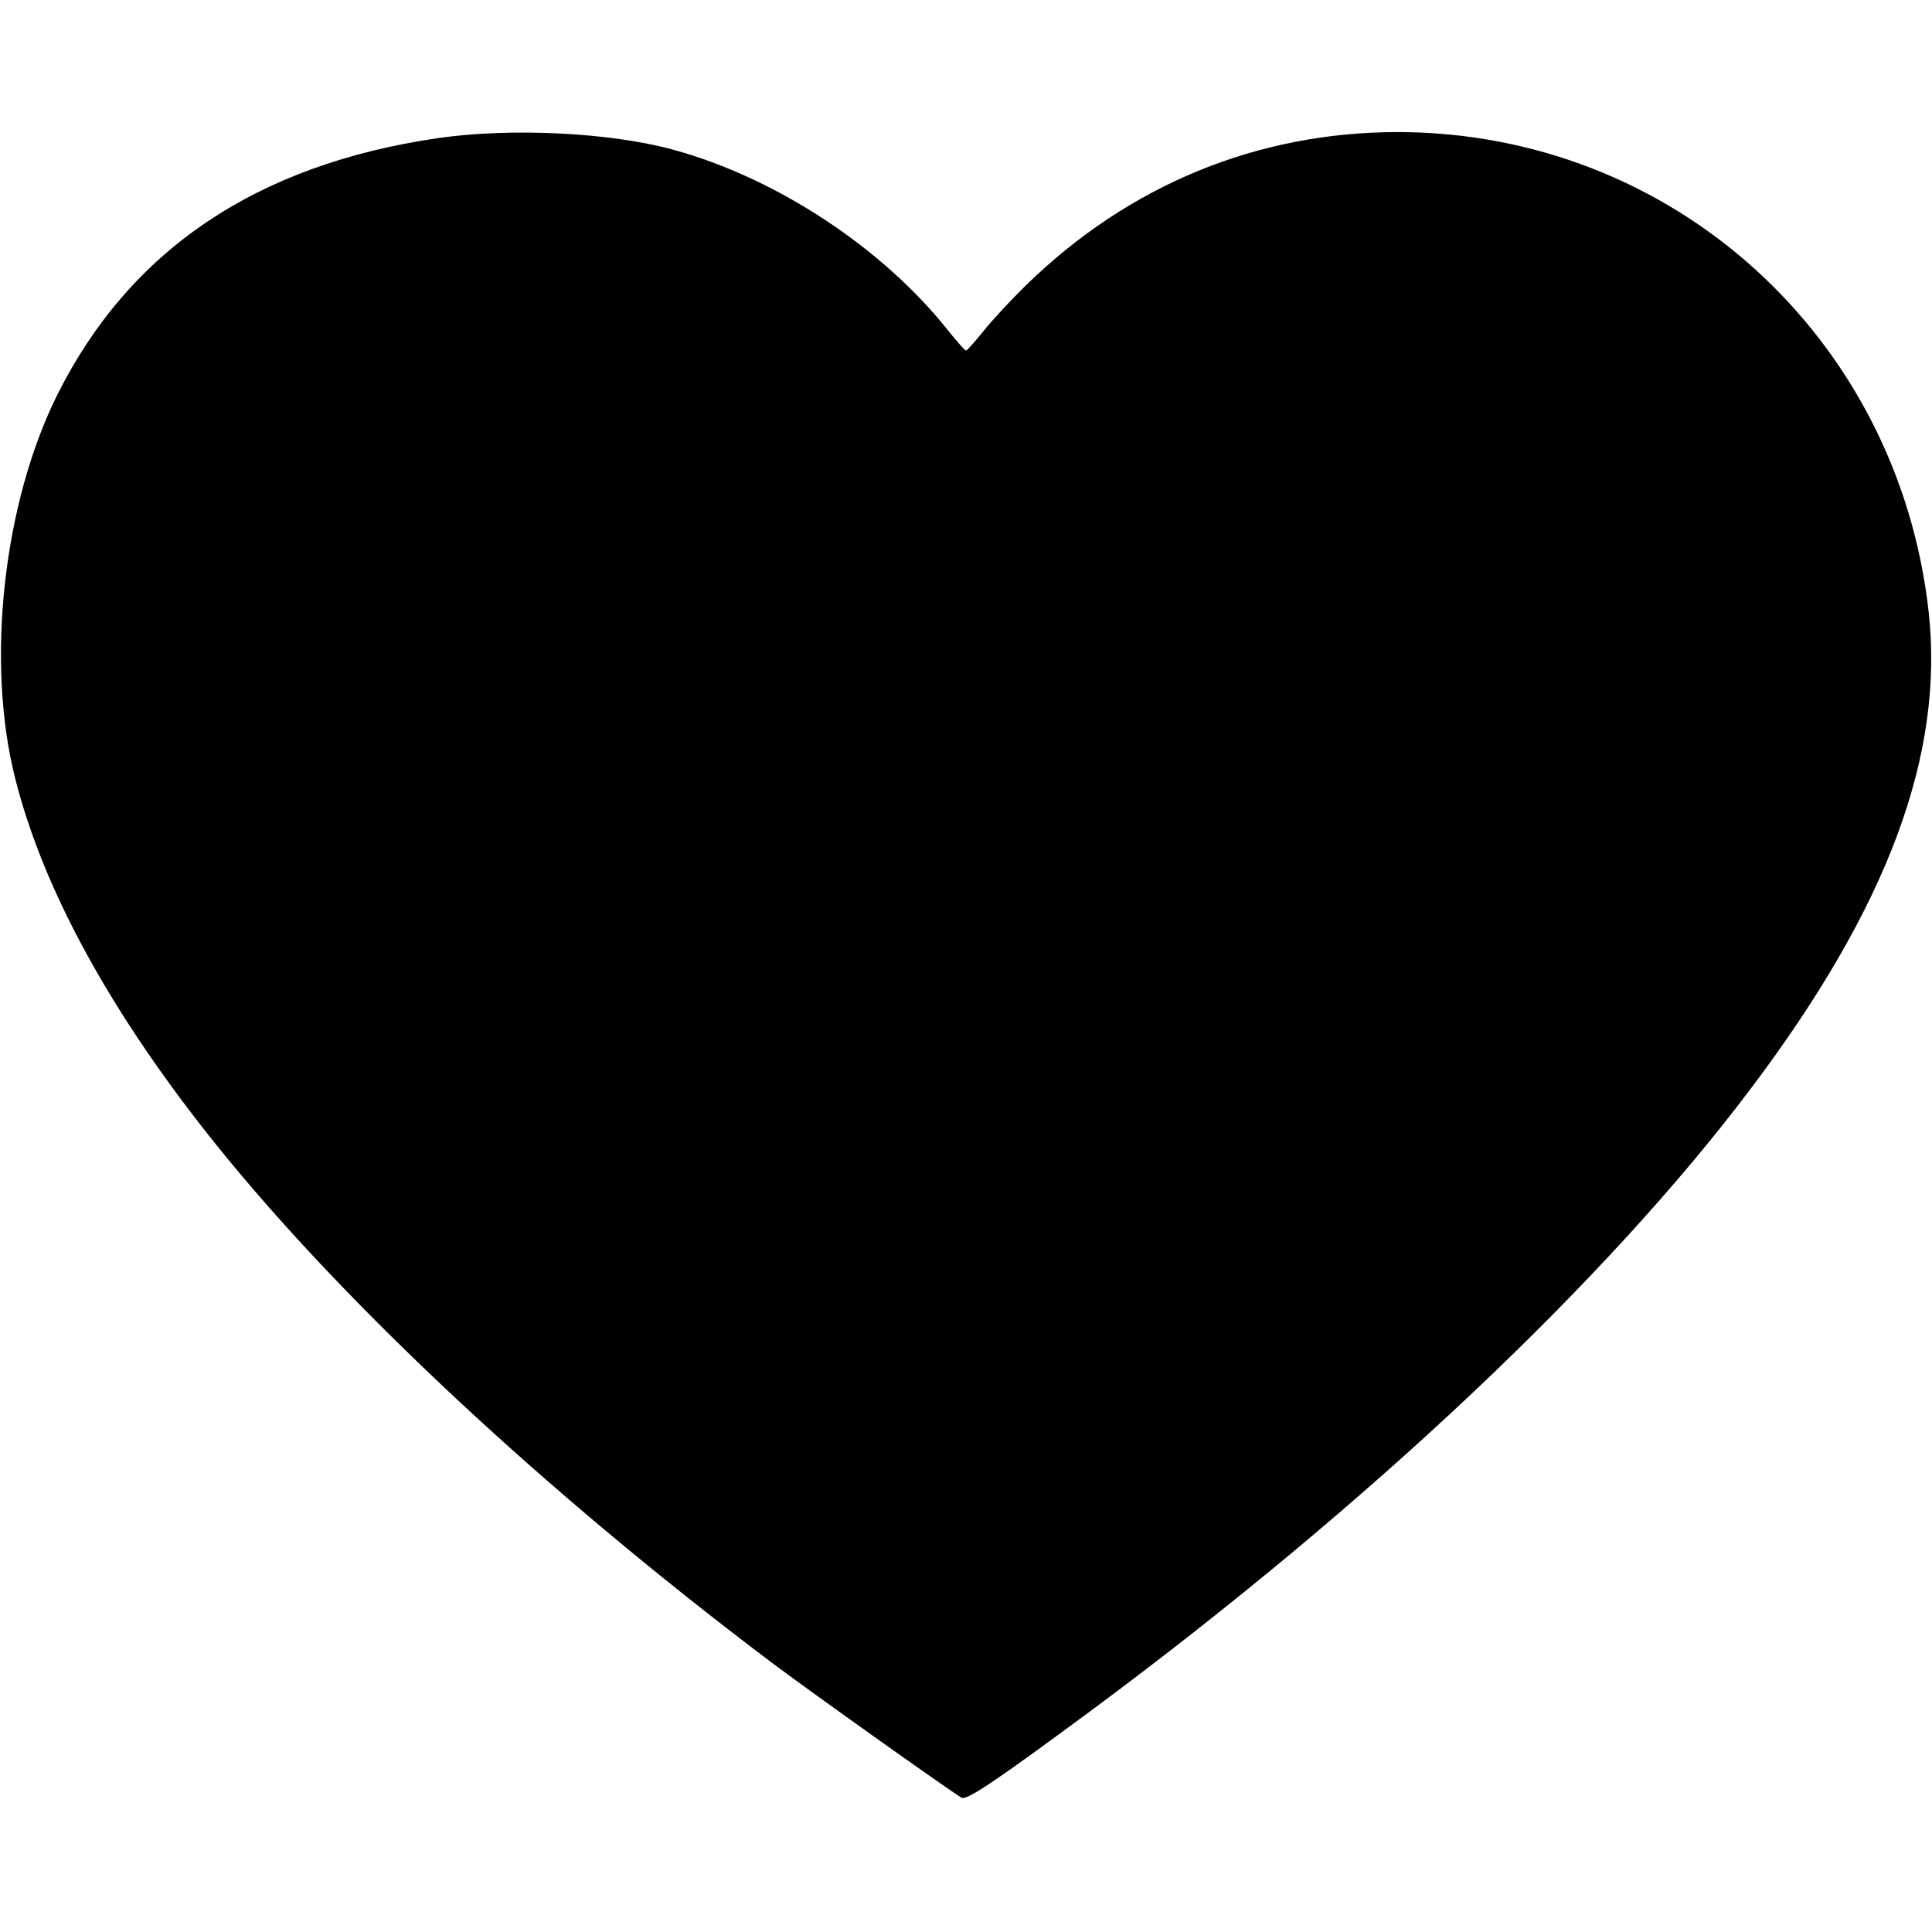
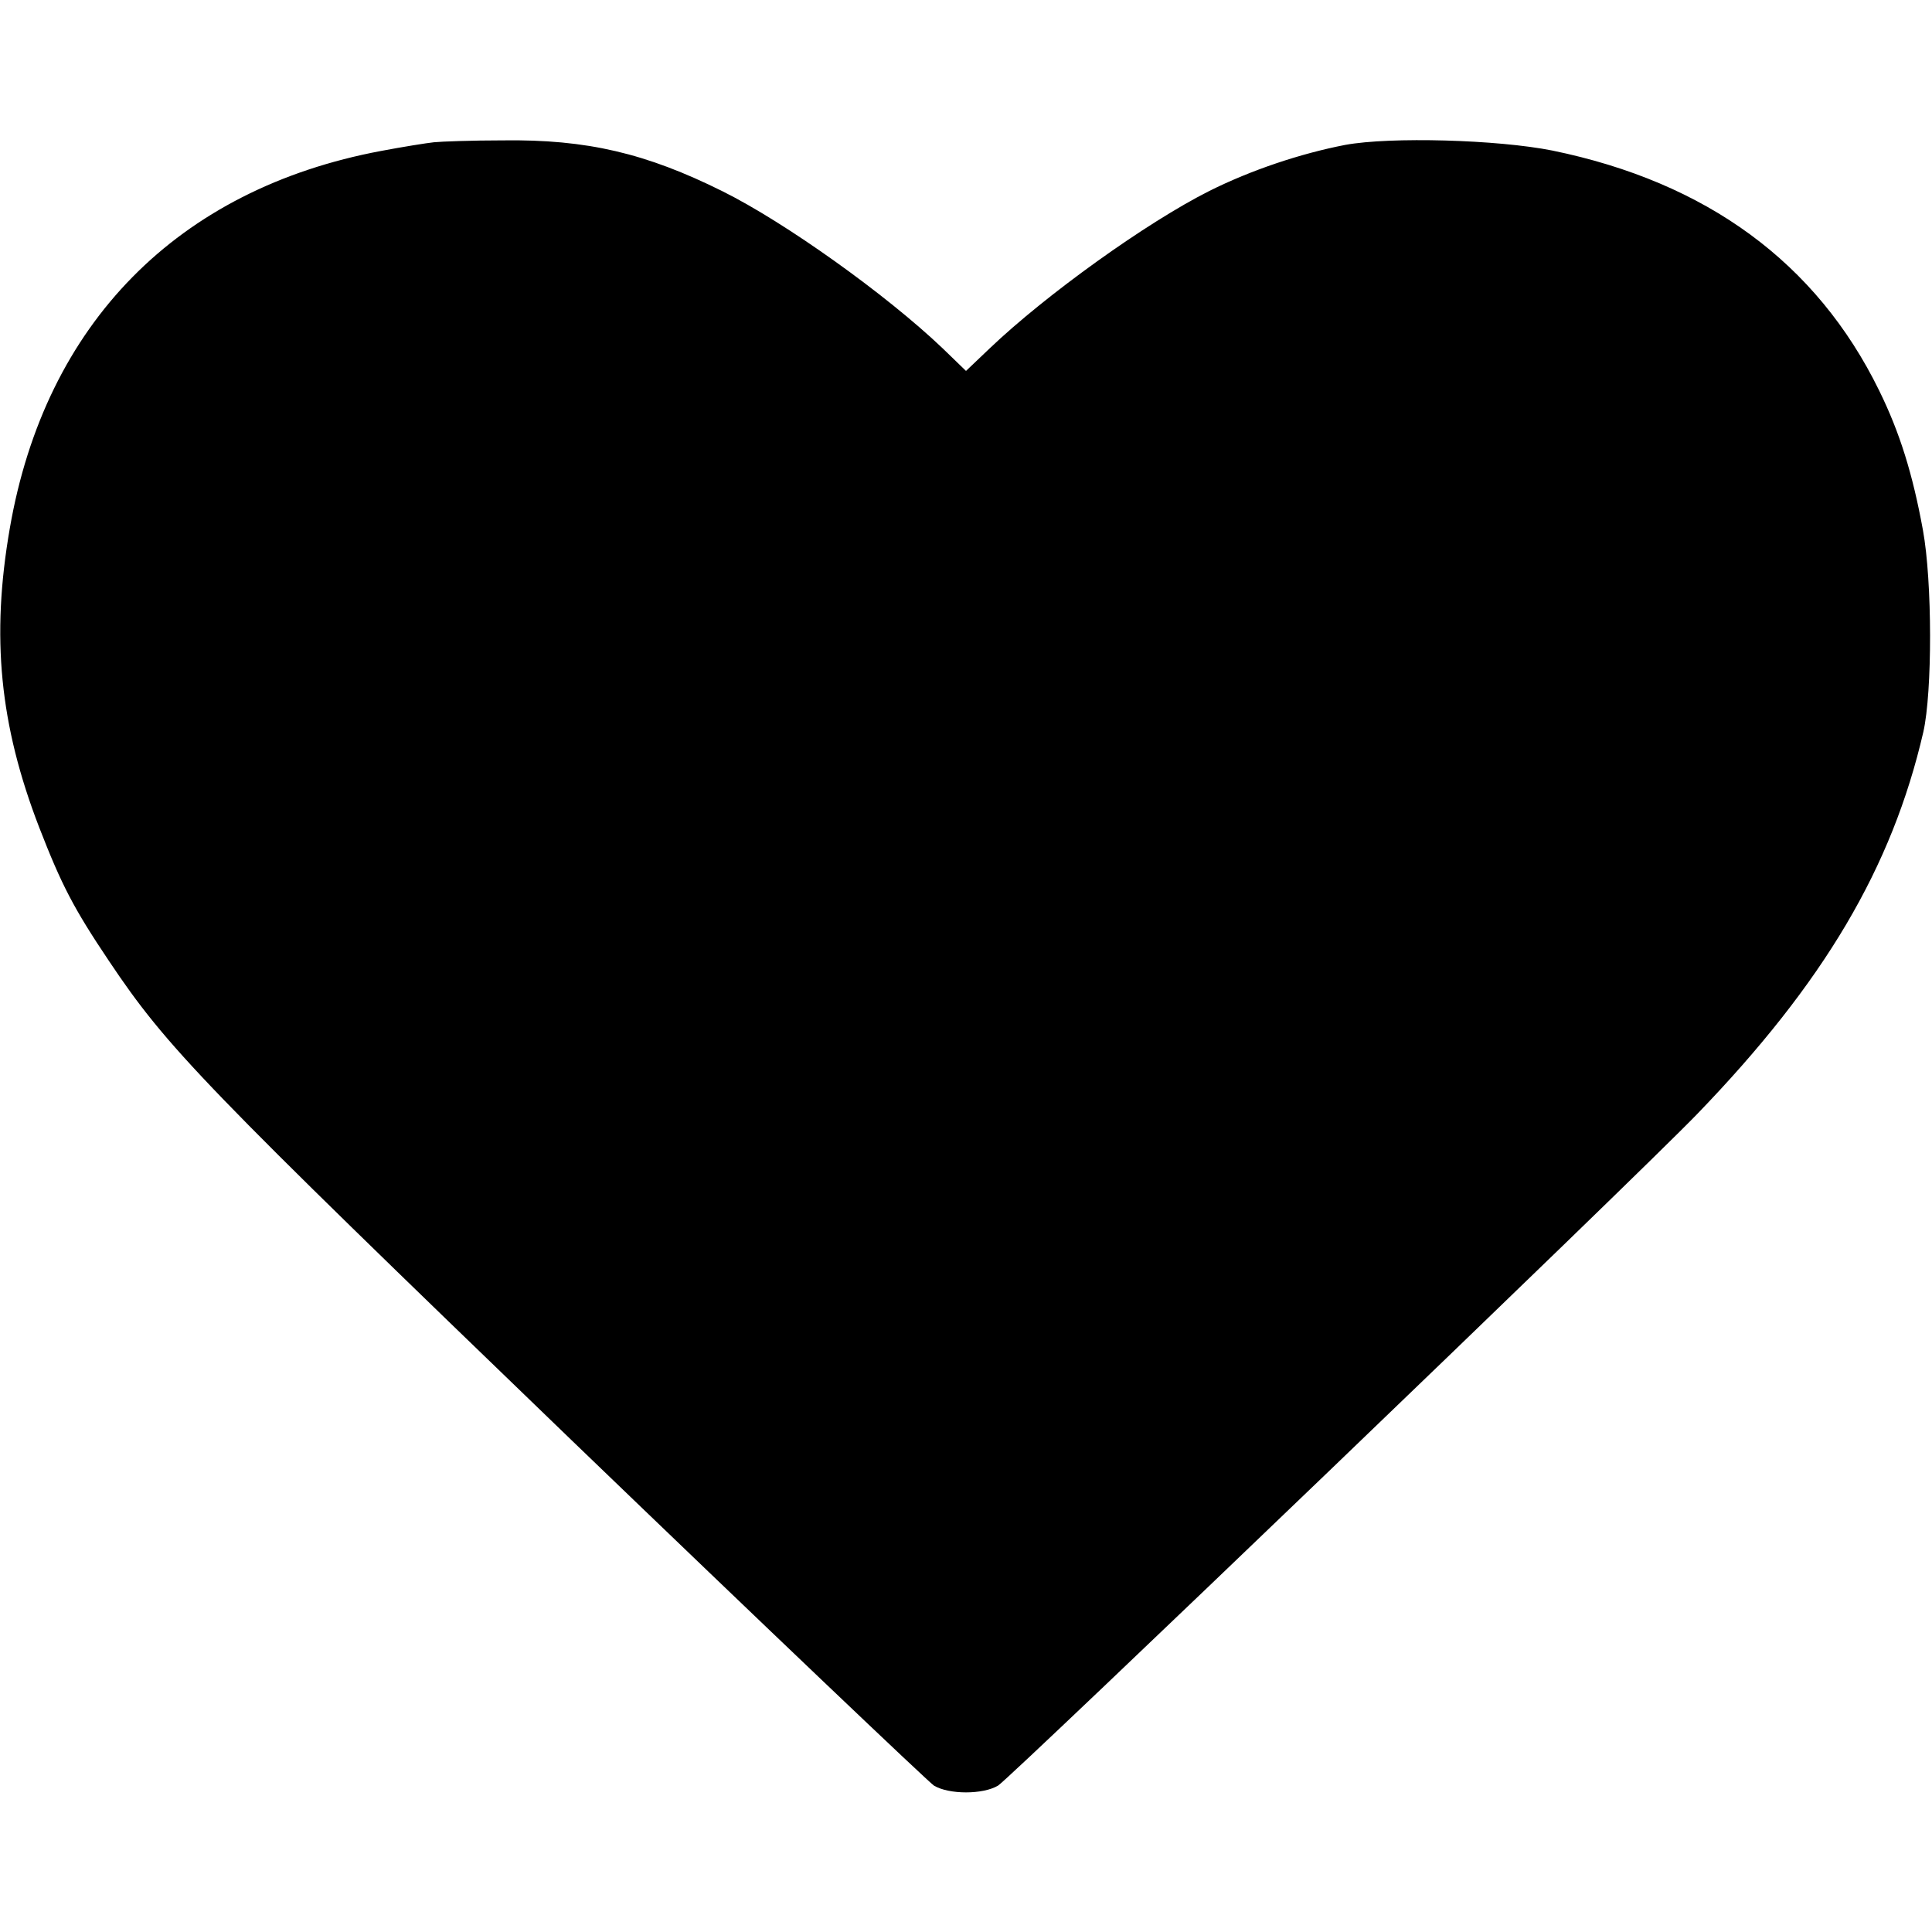
<svg xmlns="http://www.w3.org/2000/svg" version="1.0" width="512pt" height="512pt" viewBox="0 0 512 512" preserveAspectRatio="xMidYMid meet">
  <g transform="translate(0,512) scale(0.1,-0.1)" fill="#000000" stroke="none">
-     <path d="M1161 4754 c-481 -70 -817 -296 -1009 -680 -143 -287 -190 -707 -112 -1016 75 -298 256 -627 534 -973 344 -427 874 -921 1471 -1371 101 -76 462 -333 503 -358 14 -8 87 41 352 237 731 543 1359 1135 1742 1645 362 481 511 883 469 1262 -82 729 -680 1269 -1406 1270 -373 0 -713 -140 -985 -405 -41 -40 -93 -96 -115 -124 -22 -27 -42 -50 -45 -50 -3 0 -23 23 -45 50 -173 220 -456 407 -730 482 -167 46 -431 59 -624 31z" />
+     <path d="M1150 4743 c-19 -2 -82 -12 -140 -23 -539 -101 -890 -457 -984 -1000 -50 -288 -27 -521 78 -793 59 -152 91 -214 185 -354 154 -230 248 -327 1226 -1270 512 -493 944 -904 960 -915 40 -24 130 -24 170 0 35 22 1689 1610 1853 1780 336 348 516 653 599 1012 24 106 24 398 -1 535 -27 148 -61 258 -116 370 -166 339 -457 552 -866 636 -145 29 -429 37 -549 15 -119 -23 -250 -67 -360 -122 -167 -84 -433 -275 -582 -417 l-63 -60 -62 60 c-150 143 -418 334 -583 416 -203 101 -360 138 -582 135 -81 0 -164 -3 -183 -5z" />
  </g>
</svg>
